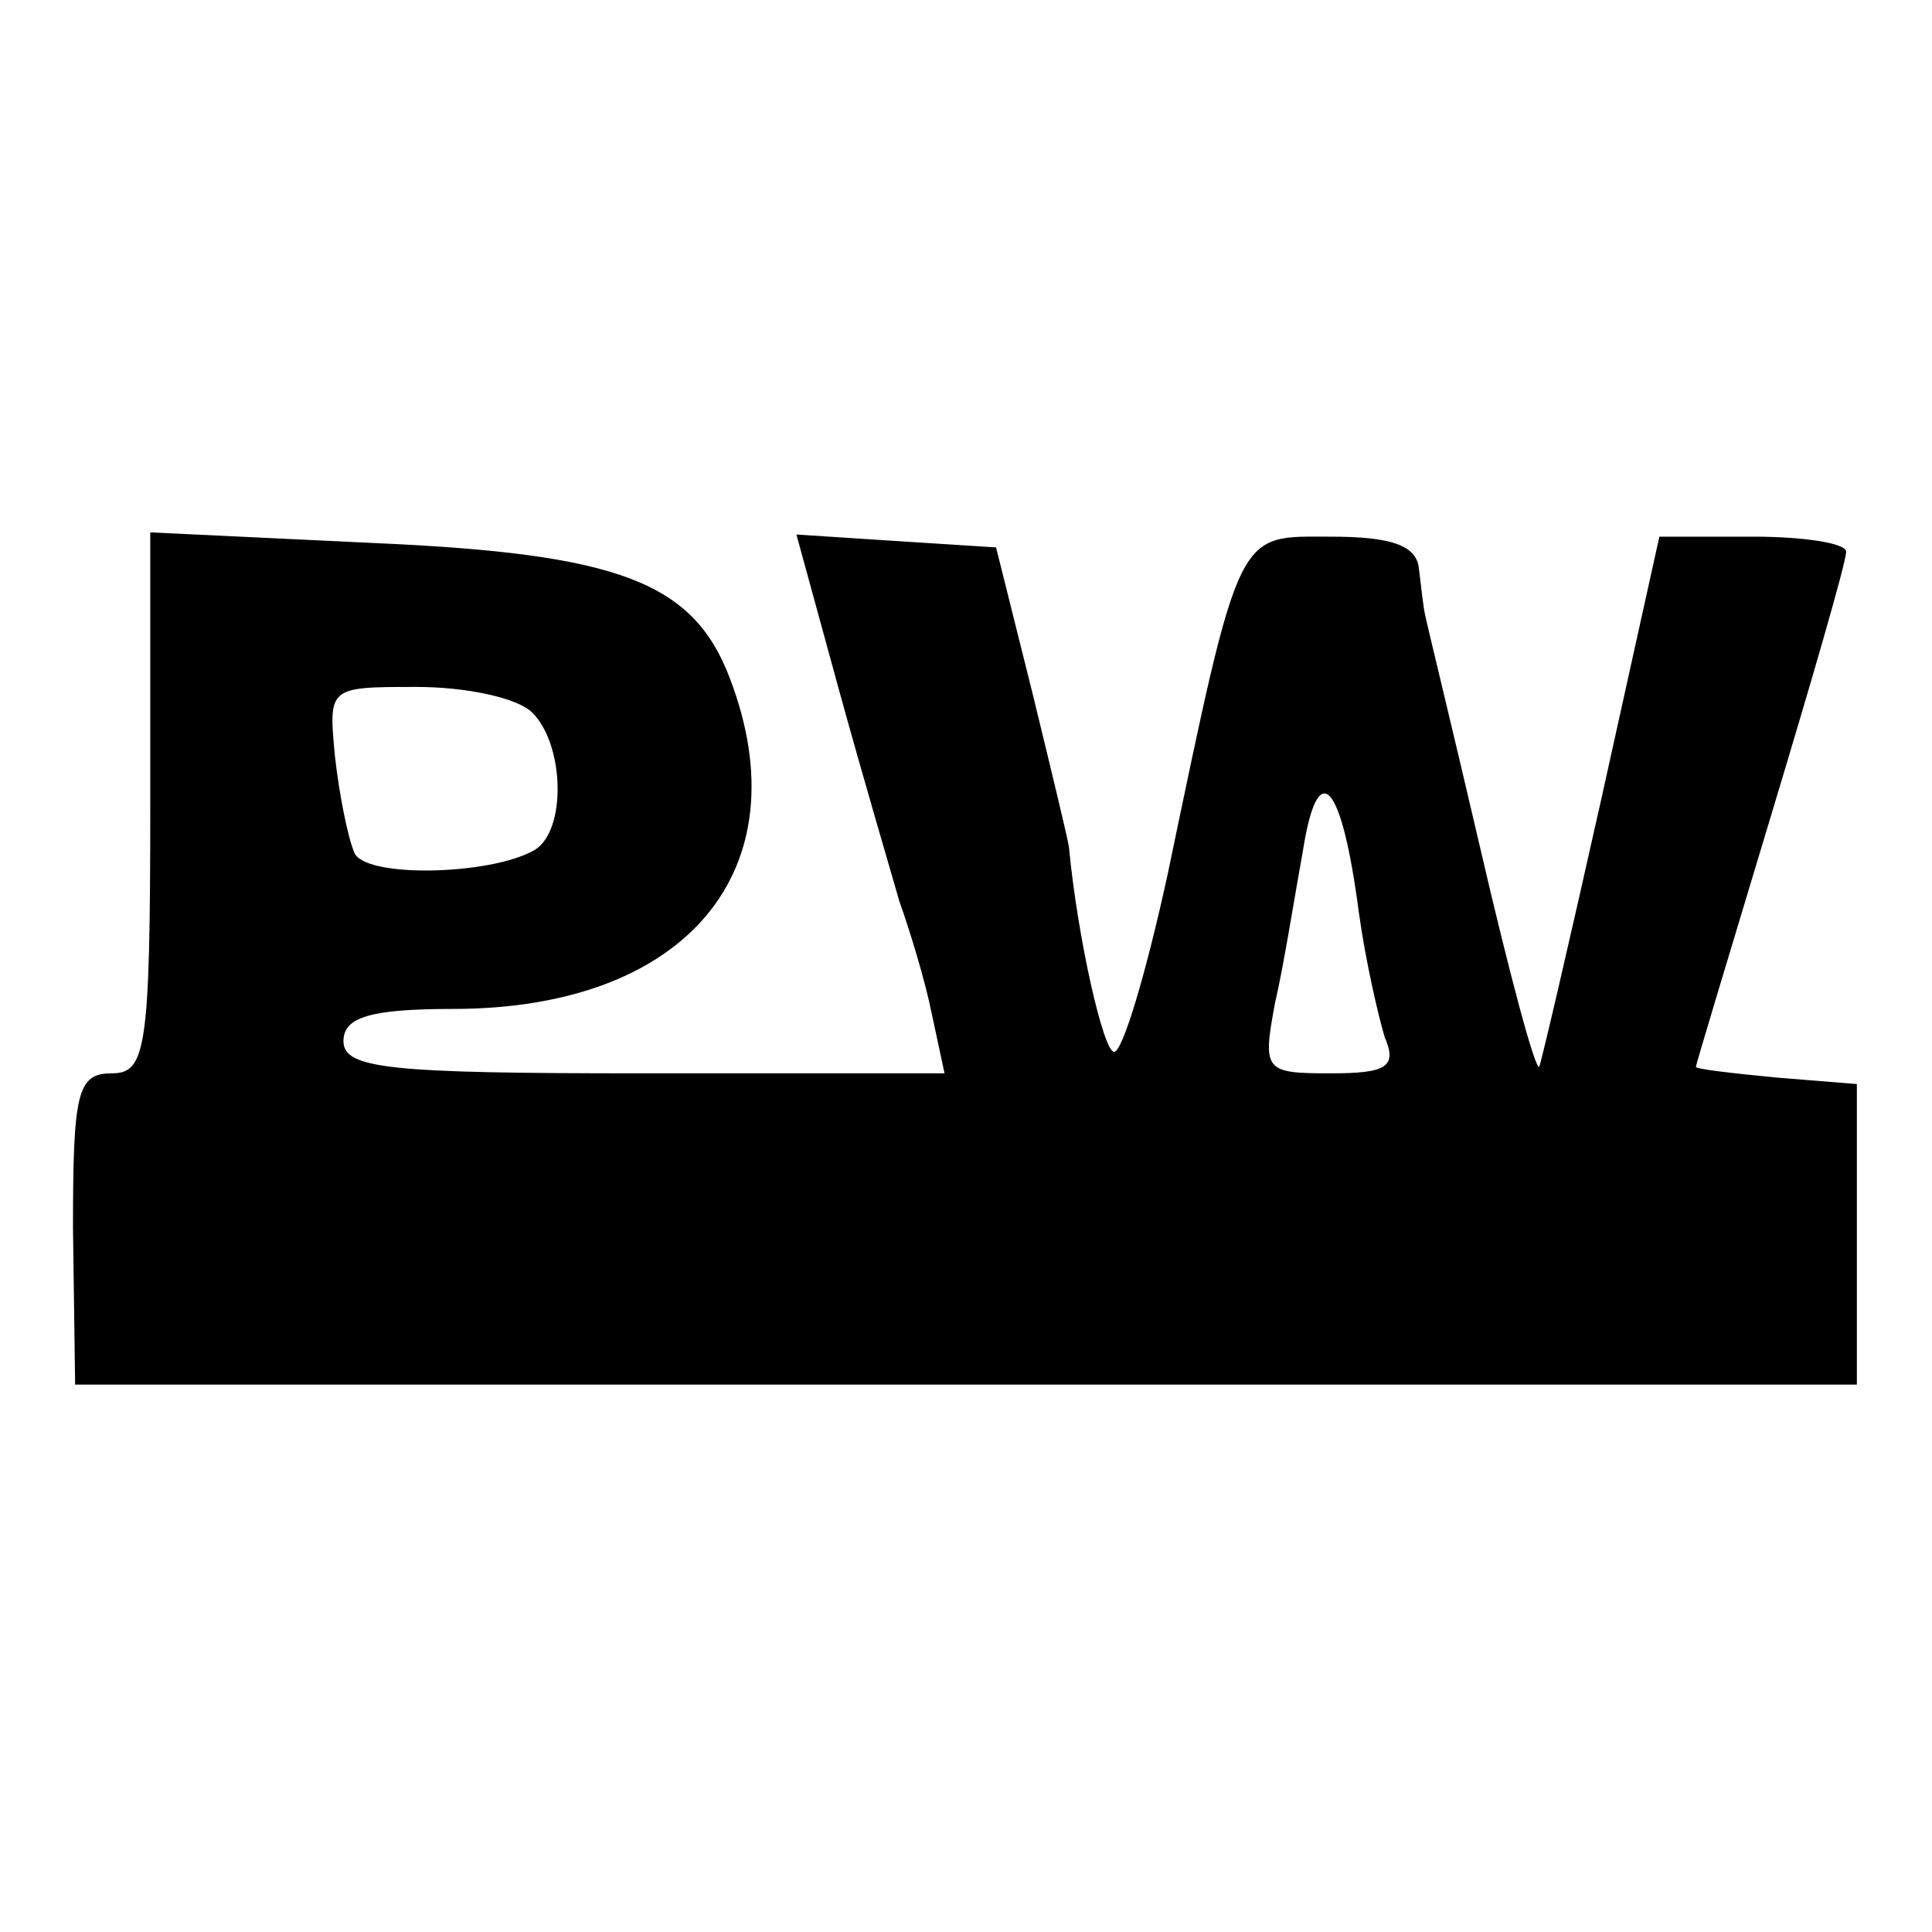
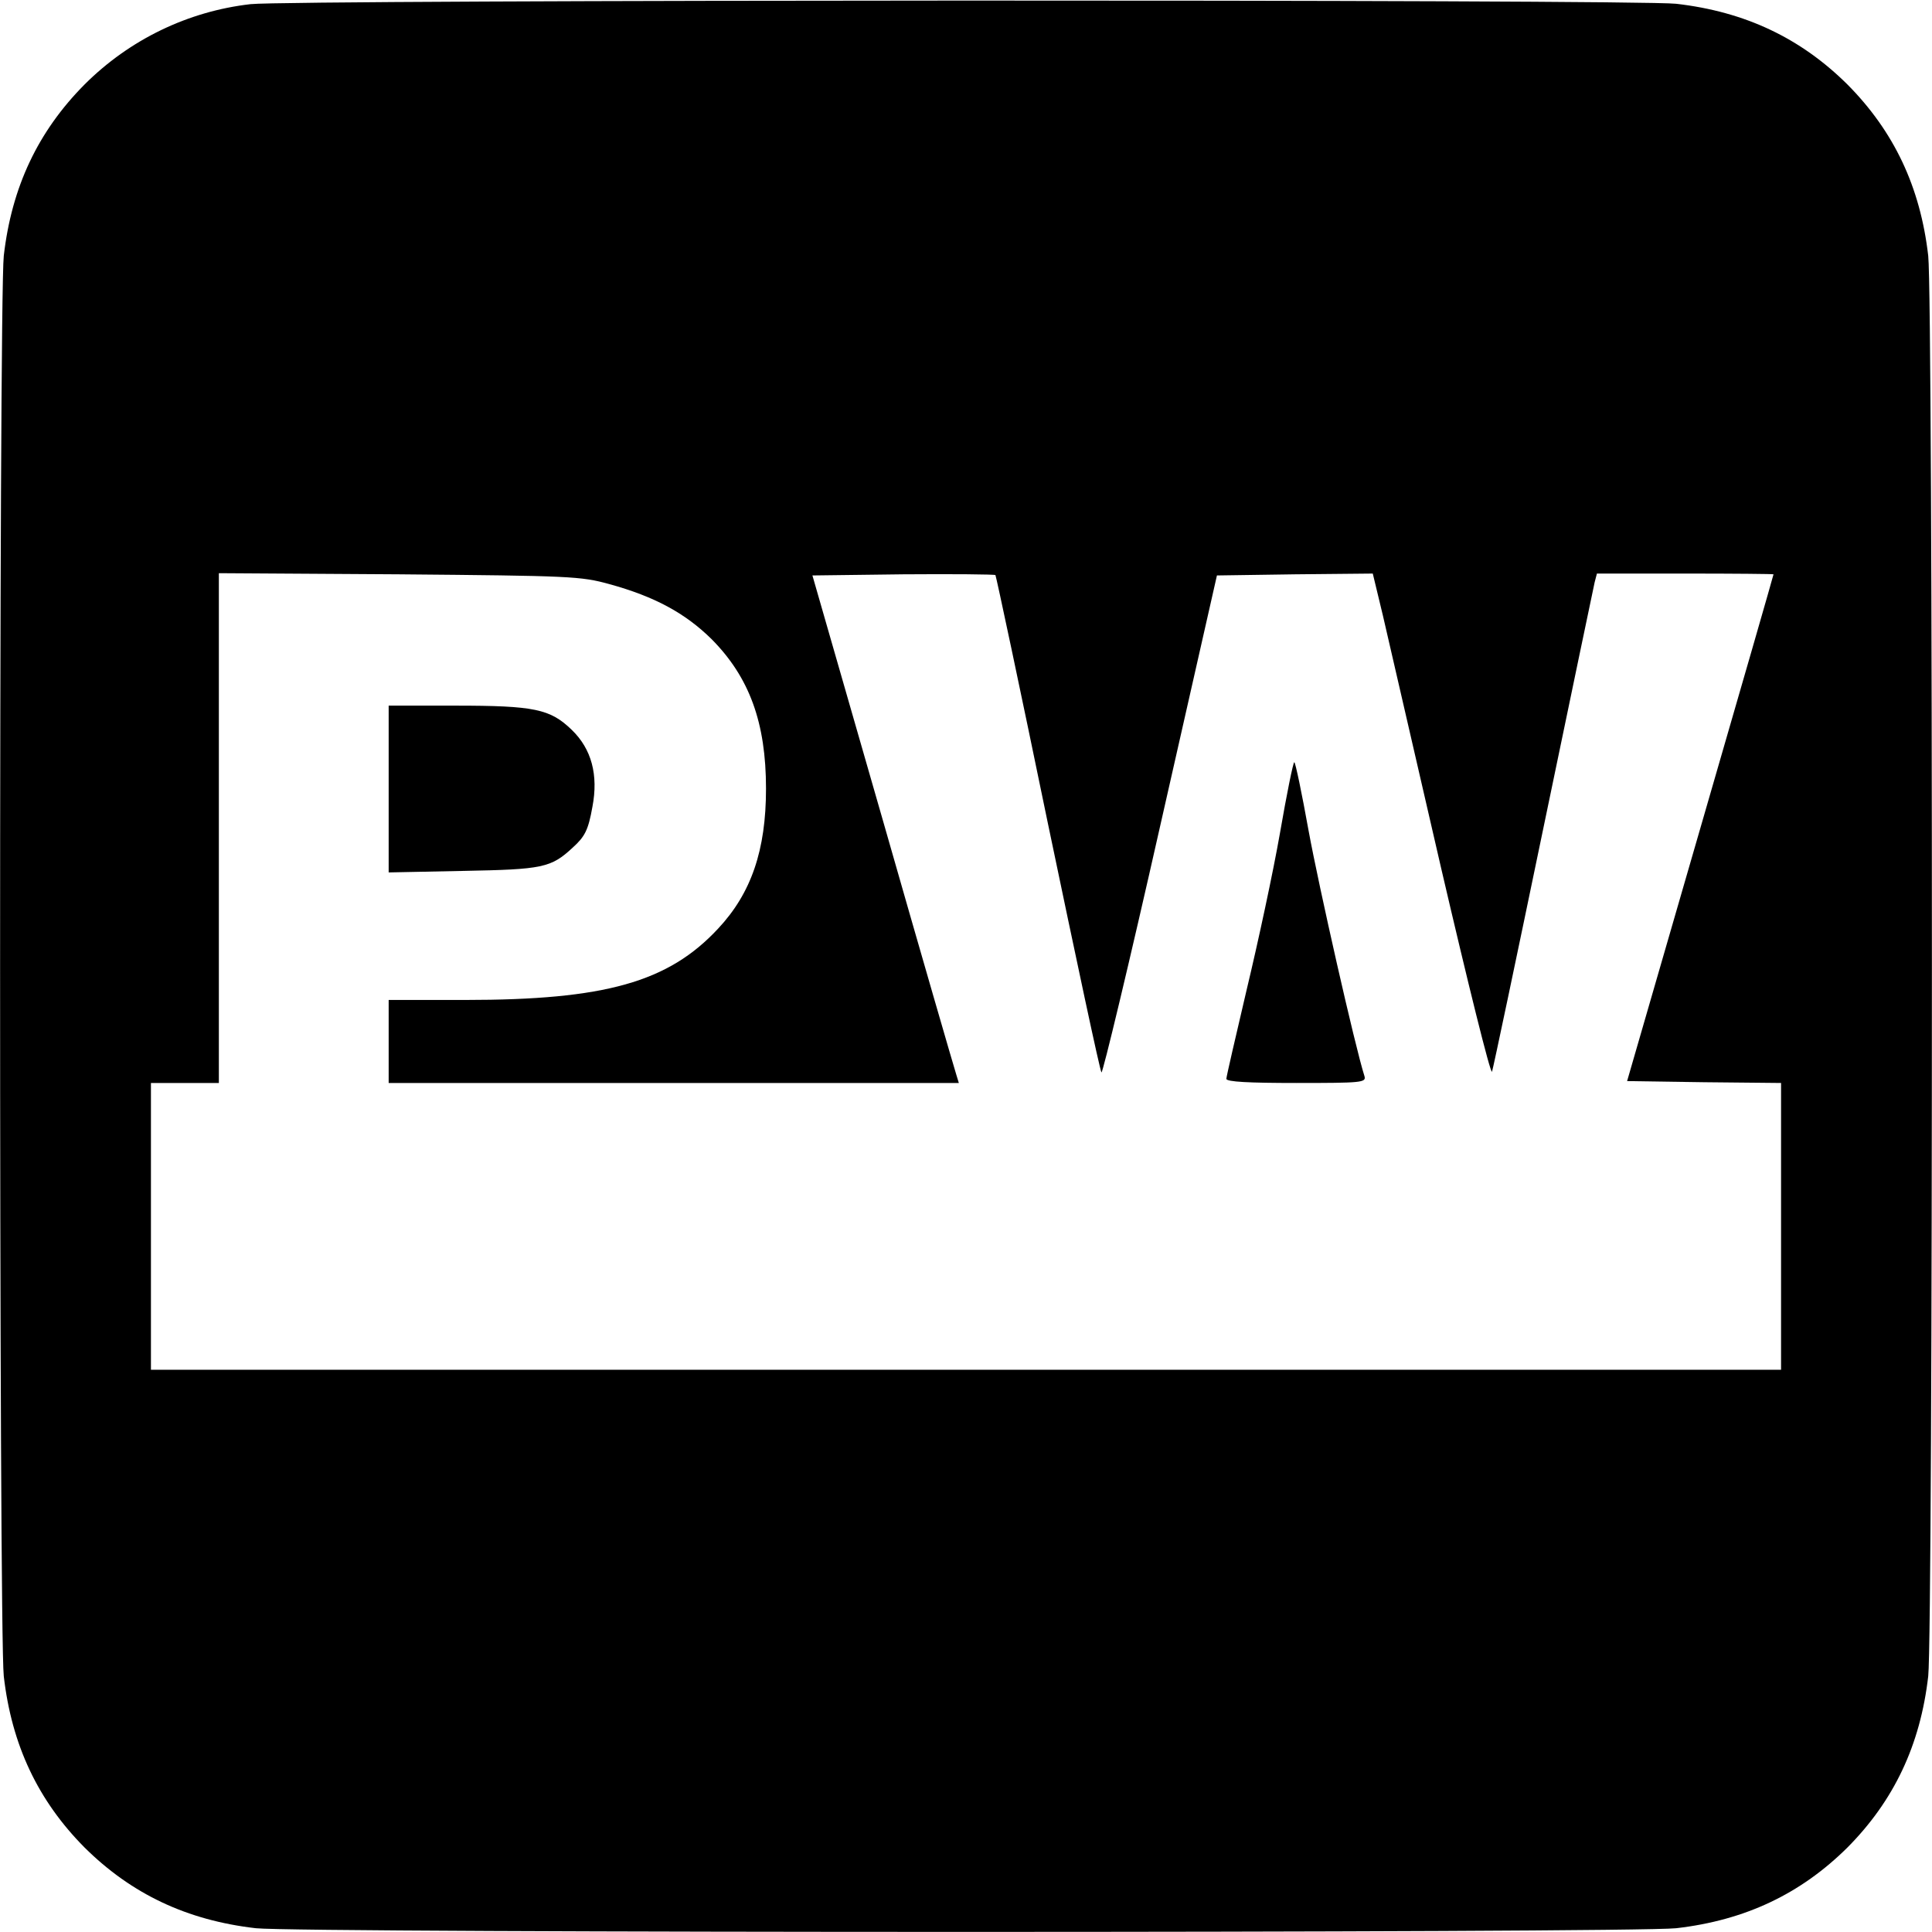
- <svg xmlns="http://www.w3.org/2000/svg" version="1.0" width="90pt" height="90pt" viewBox="0 0 90 90" preserveAspectRatio="xMidYMid meet">
-   <g transform="translate(0,90) scale(0.1,-0.1)" fill="#000000" stroke="none">
-     <path d="M70 526 c0 -115 -2 -126 -18 -126 -16 0 -18 -9 -18 -72 l1 -73 415 0 415 0 0 70 0 70 -37 3 c-21 2 -38 4 -38 5 0 1 16 54 35 117 19 63 35 118 35 123 0 4 -20 7 -43 7 l-44 0 -27 -122 c-15 -67 -28 -123 -29 -125 -2 -1 -14 44 -27 100 -13 56 -25 105 -26 110 -1 4 -2 14 -3 22 -1 11 -13 15 -41 15 -44 0 -42 6 -76 -157 -10 -46 -21 -83 -25 -83 -5 0 -17 53 -21 95 0 2 -8 35 -17 72 l-17 68 -47 3 -46 3 20 -73 c11 -40 24 -84 28 -98 5 -14 12 -37 15 -52 l6 -28 -140 0 c-118 0 -140 2 -140 15 0 11 12 15 51 15 109 0 163 65 129 154 -17 45 -52 58 -165 63 l-105 5 0 -126z m178 42 c15 -15 16 -55 1 -64 -21 -12 -80 -13 -84 -1 -3 7 -7 27 -9 45 -3 32 -3 32 38 32 23 0 47 -5 54 -12z m385 -93 c3 -22 9 -48 12 -58 6 -14 1 -17 -25 -17 -31 0 -32 1 -26 33 4 17 9 49 13 71 7 44 18 32 26 -29z" />
+ <svg xmlns="http://www.w3.org/2000/svg" version="1.0" width="512pt" height="512pt" viewBox="0 0 512 512" preserveAspectRatio="xMidYMid meet">
+   <g transform="translate(0,512) scale(0.1,-0.1)" fill="#000000" stroke="none">
+     <path d="M664 5109 c-166 -19 -321 -94 -440 -213 -123 -124 -193 -271 -214 -454 -13 -119 -13 -3645 0 -3764 21 -183 91 -330 214 -454 124 -123 271 -193 454 -214 119 -13 3645 -13 3764 0 183 21 330 91 454 214 123 124 193 271 214 454 13 119 13 3645 0 3764 -21 183 -91 330 -214 454 -124 123 -271 193 -454 214 -106 12 -3673 11 -3778 -1z m951 -1537 c120 -33 201 -77 271 -146 100 -101 144 -221 144 -396 0 -163 -39 -277 -127 -371 -132 -142 -300 -189 -670 -189 l-203 0 0 -110 0 -110 756 0 755 0 -7 23 c-4 12 -92 315 -194 672 l-187 650 240 3 c132 1 242 0 245 -2 2 -3 65 -299 139 -658 75 -359 138 -656 142 -660 3 -4 74 291 156 655 l150 662 207 3 206 2 27 -112 c14 -62 84 -363 154 -668 71 -305 131 -548 135 -540 3 8 64 298 136 645 72 346 133 639 136 652 l6 23 234 0 c129 0 234 -1 234 -2 0 -2 -87 -304 -194 -673 l-194 -670 204 -3 204 -2 0 -380 0 -380 -2160 0 -2160 0 0 380 0 380 90 0 90 0 0 676 0 675 478 -3 c454 -4 481 -5 557 -26z" />
+     <path d="M1030 3029 l0 -221 198 4 c210 4 232 8 290 62 32 29 41 46 52 108 16 84 -2 153 -55 204 -57 55 -98 64 -309 64 l-176 0 0 -221z" />
+     <path d="M3392 2912 c-18 -103 -58 -289 -88 -414 -29 -124 -54 -231 -54 -237 0 -8 60 -11 186 -11 172 0 185 1 180 18 -25 78 -121 503 -148 650 -18 100 -35 182 -38 182 -3 0 -20 -84 -38 -188z" />
  </g>
</svg>
